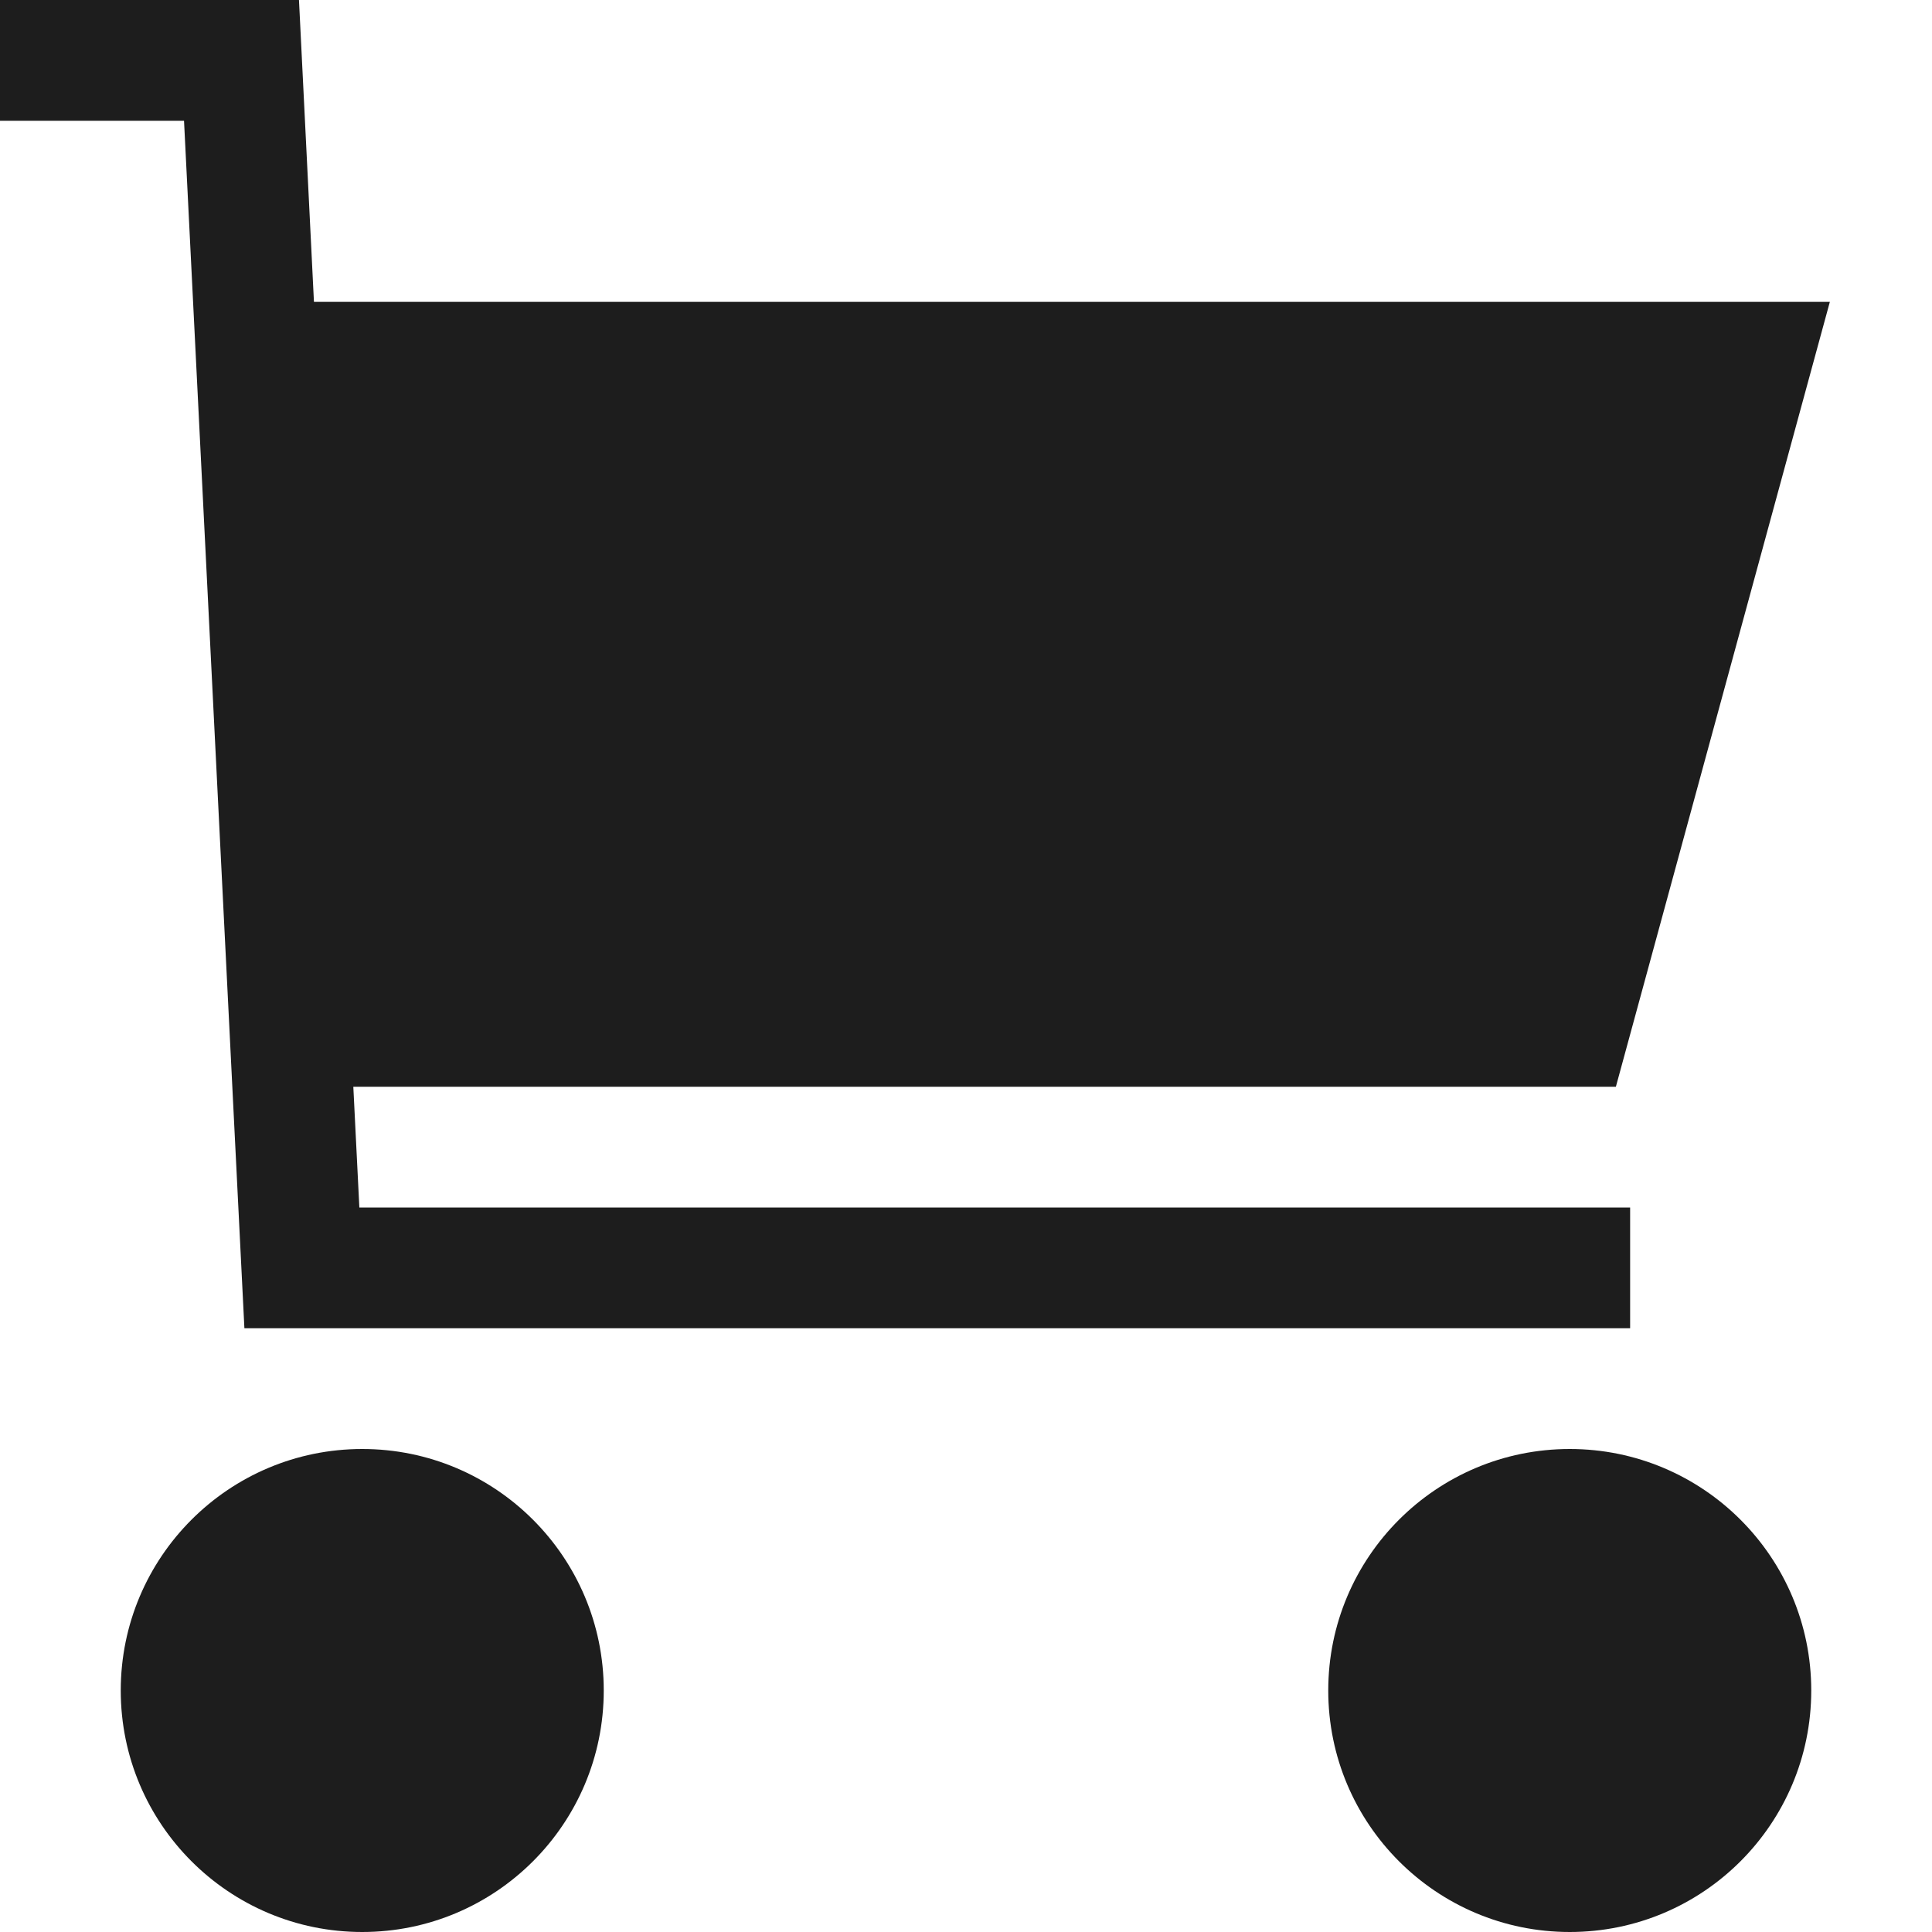
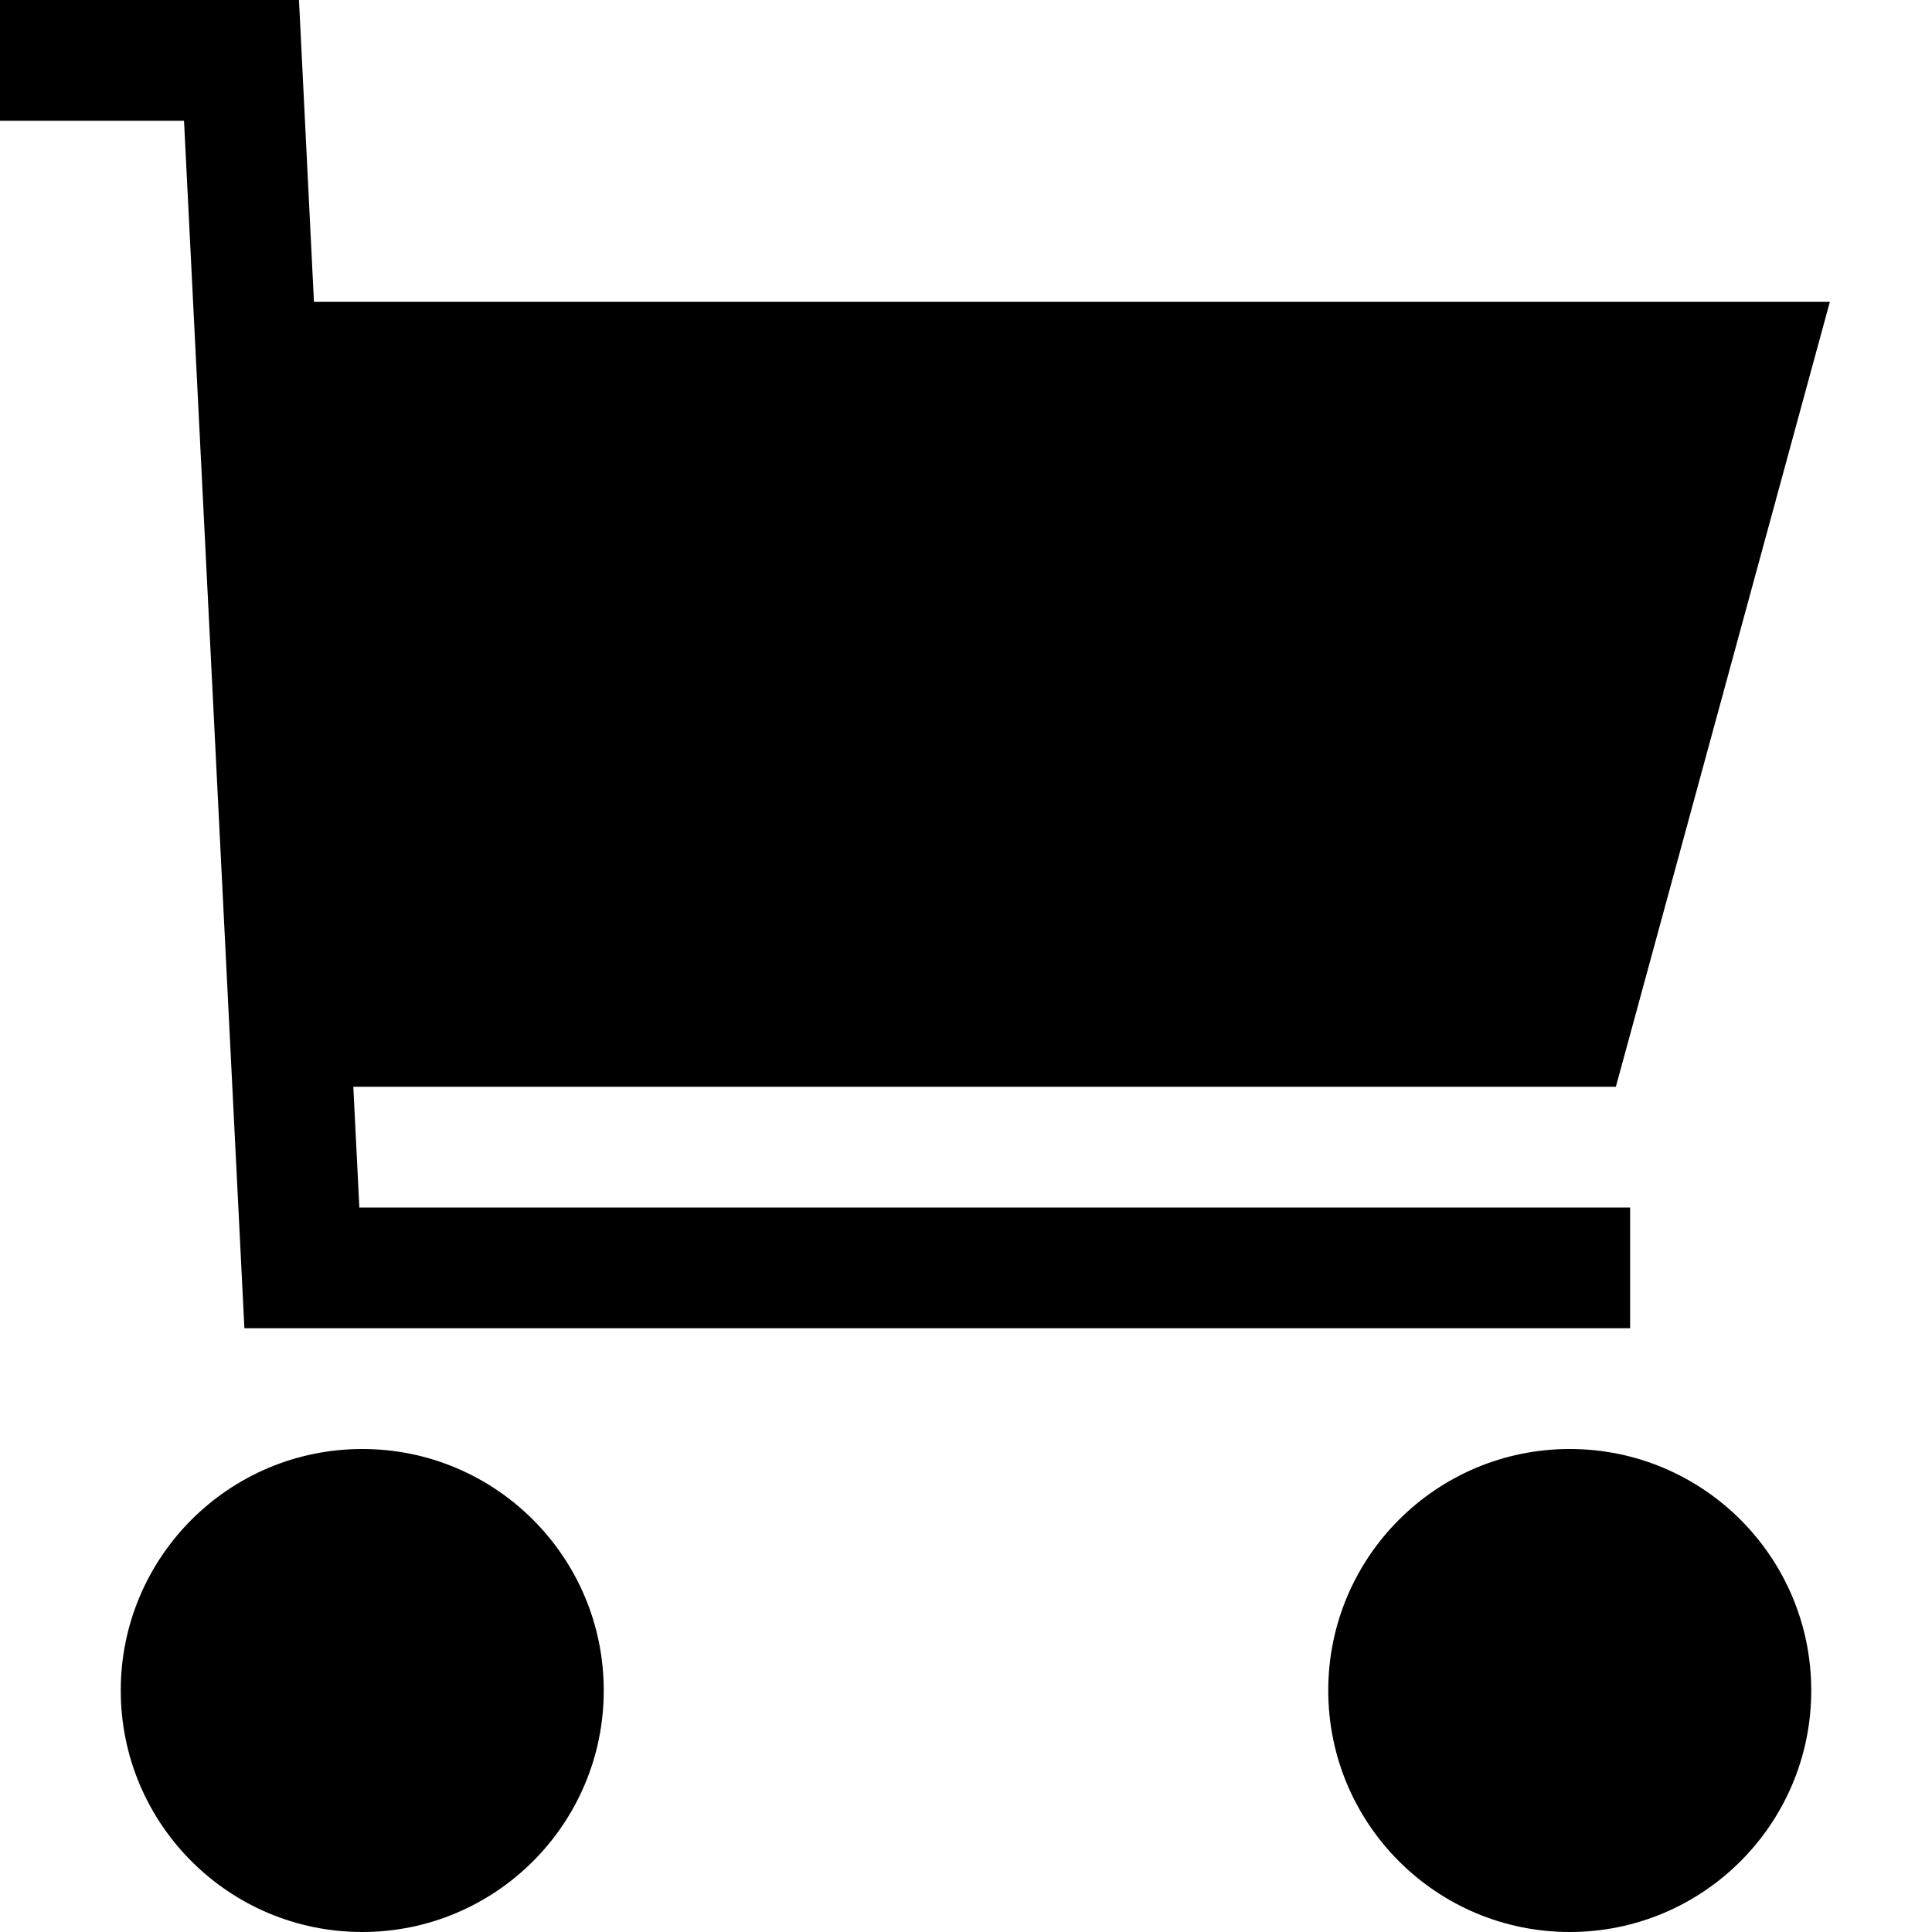
- <svg xmlns="http://www.w3.org/2000/svg" width="16" height="16" fill="none" viewBox="0 0 16 16">
-   <path fill="#1D1D1D" d="M1.524 1H0V0h2.476L2.6 2.5h12.554L13.382 9H2.926l.05 1H13.5v1H2.024l-.5-10ZM5 14a2 2 0 1 1-4 0 2 2 0 0 1 4 0ZM13 16a2 2 0 1 0 0-4 2 2 0 0 0 0 4Z" />
+ <svg xmlns="http://www.w3.org/2000/svg" width="16" height="16" fill="currentColor">
+   <path d="M1.524 1H0V0h2.476L2.6 2.5h12.554L13.382 9H2.926l.05 1H13.5v1H2.024l-.5-10ZM5 14a2 2 0 1 1-4 0 2 2 0 0 1 4 0ZM13 16a2 2 0 1 0 0-4 2 2 0 0 0 0 4Z" />
</svg>
